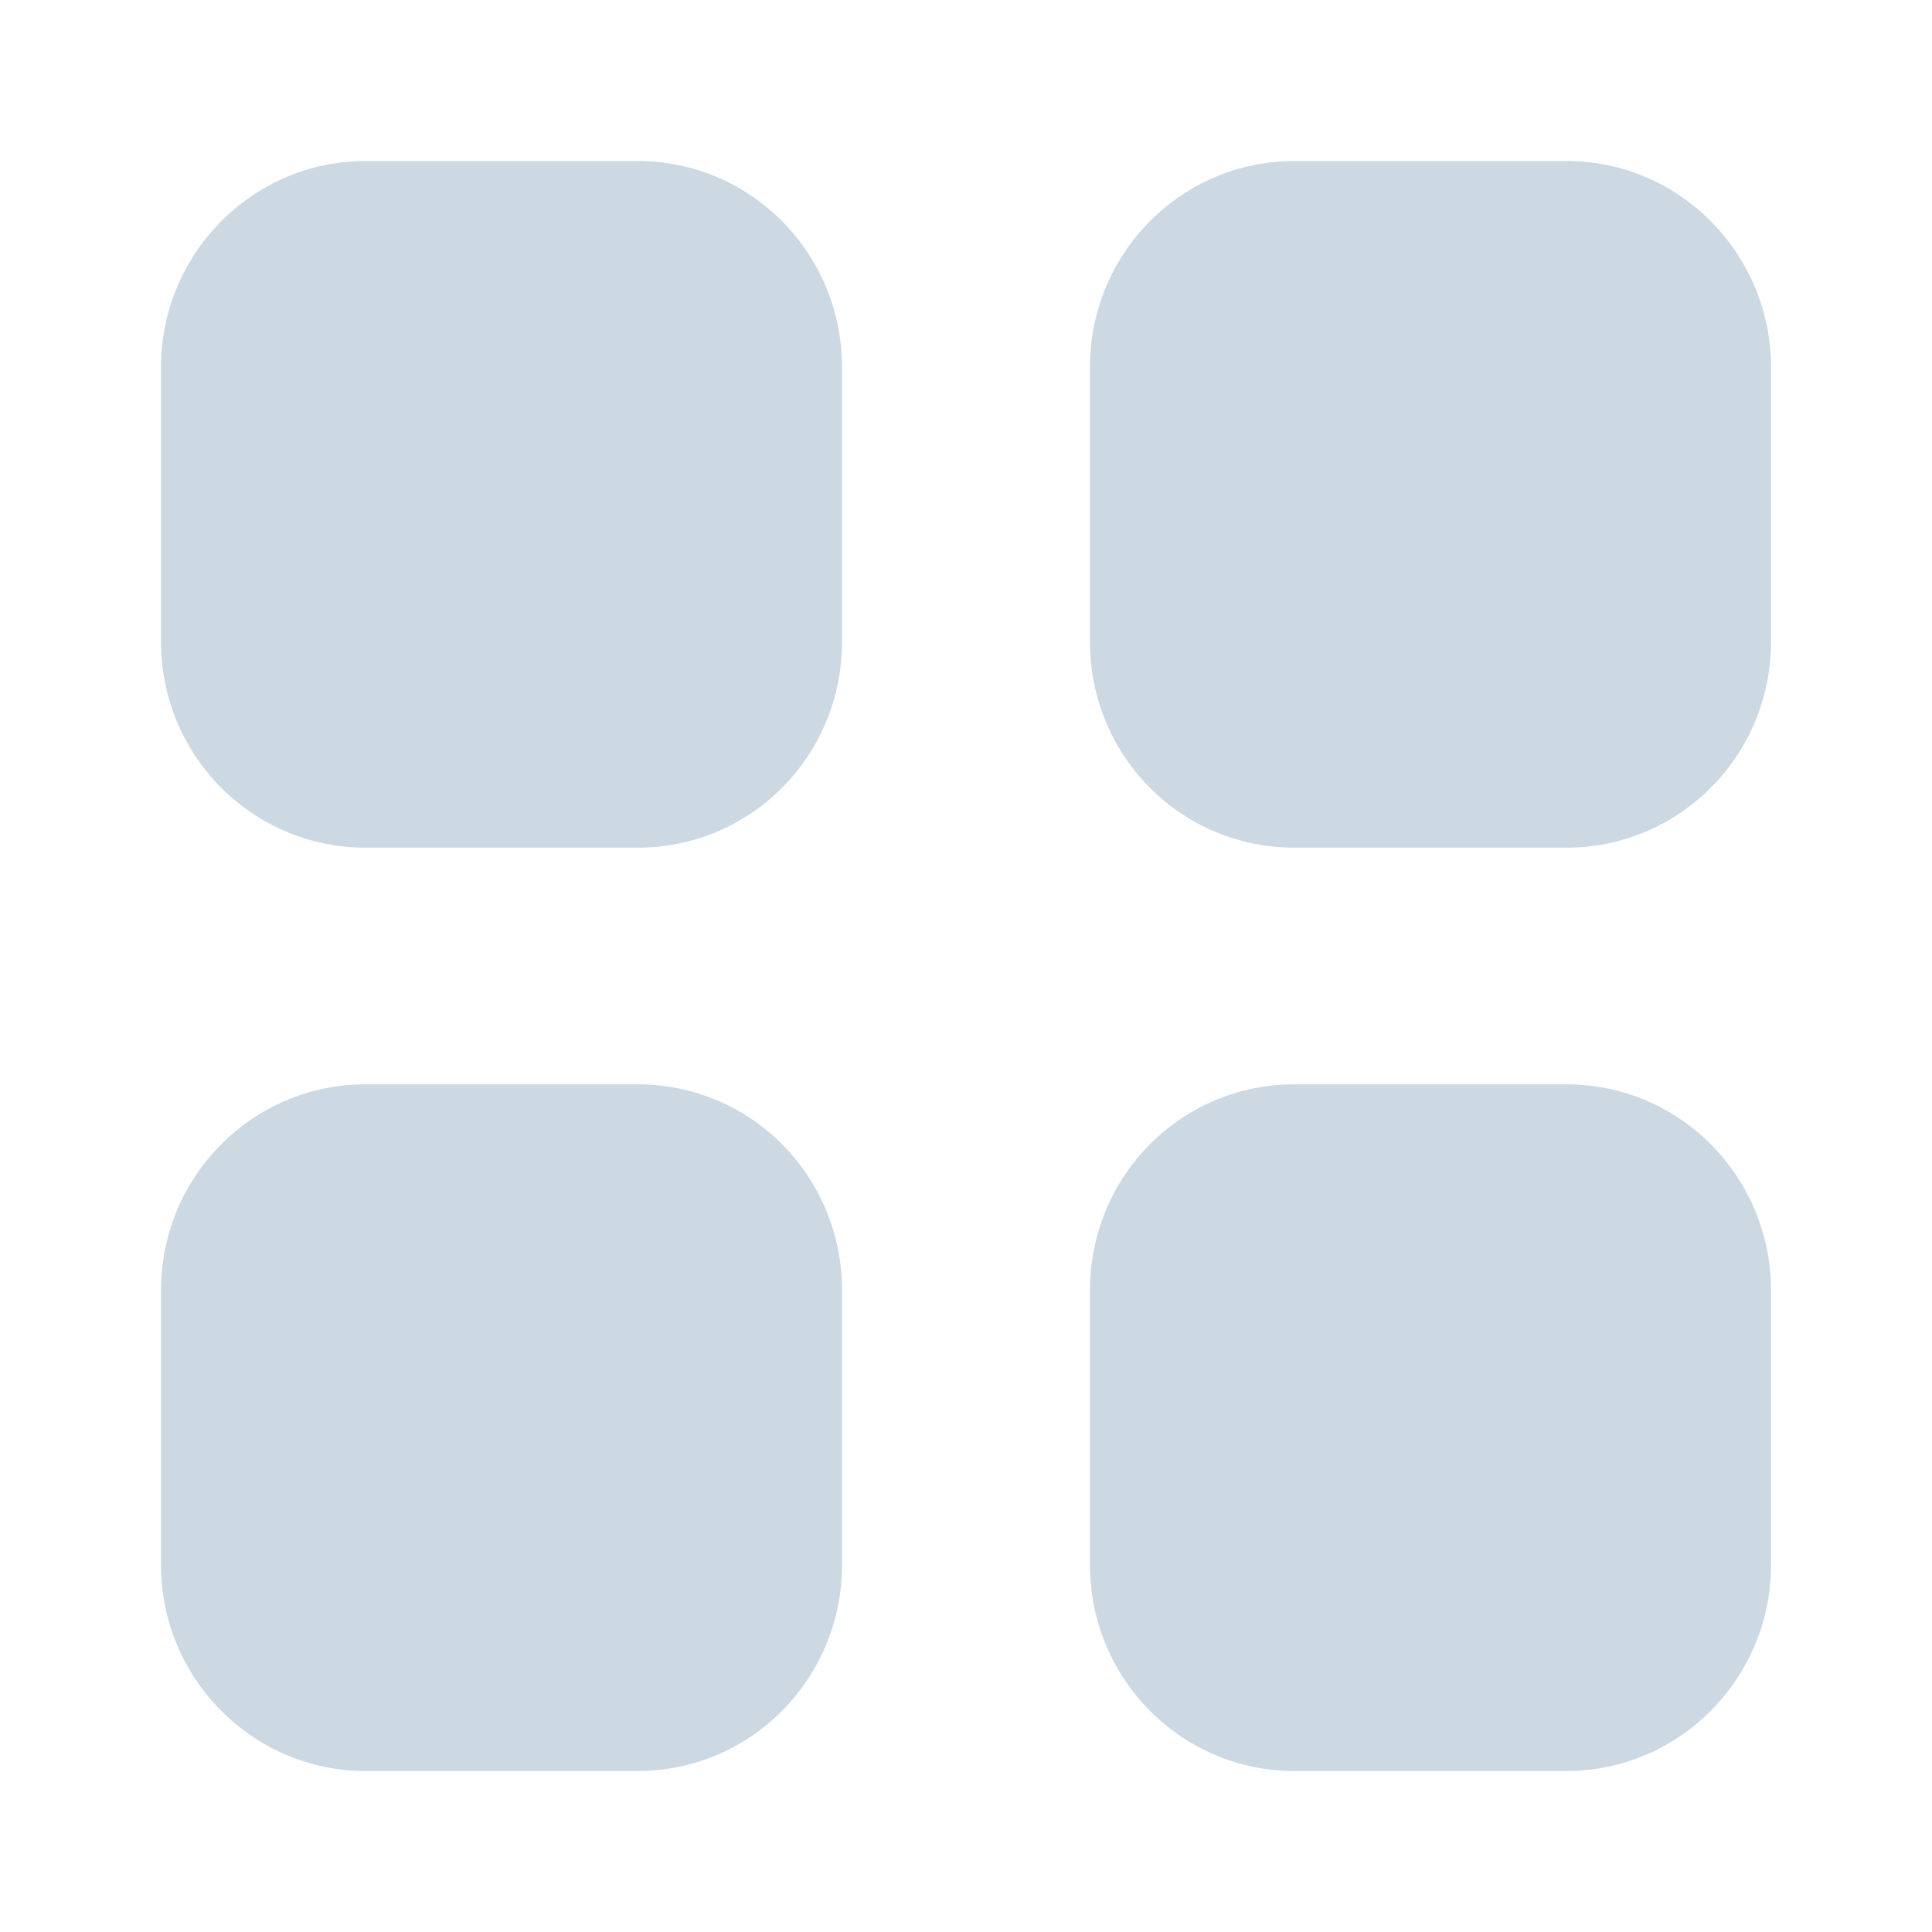
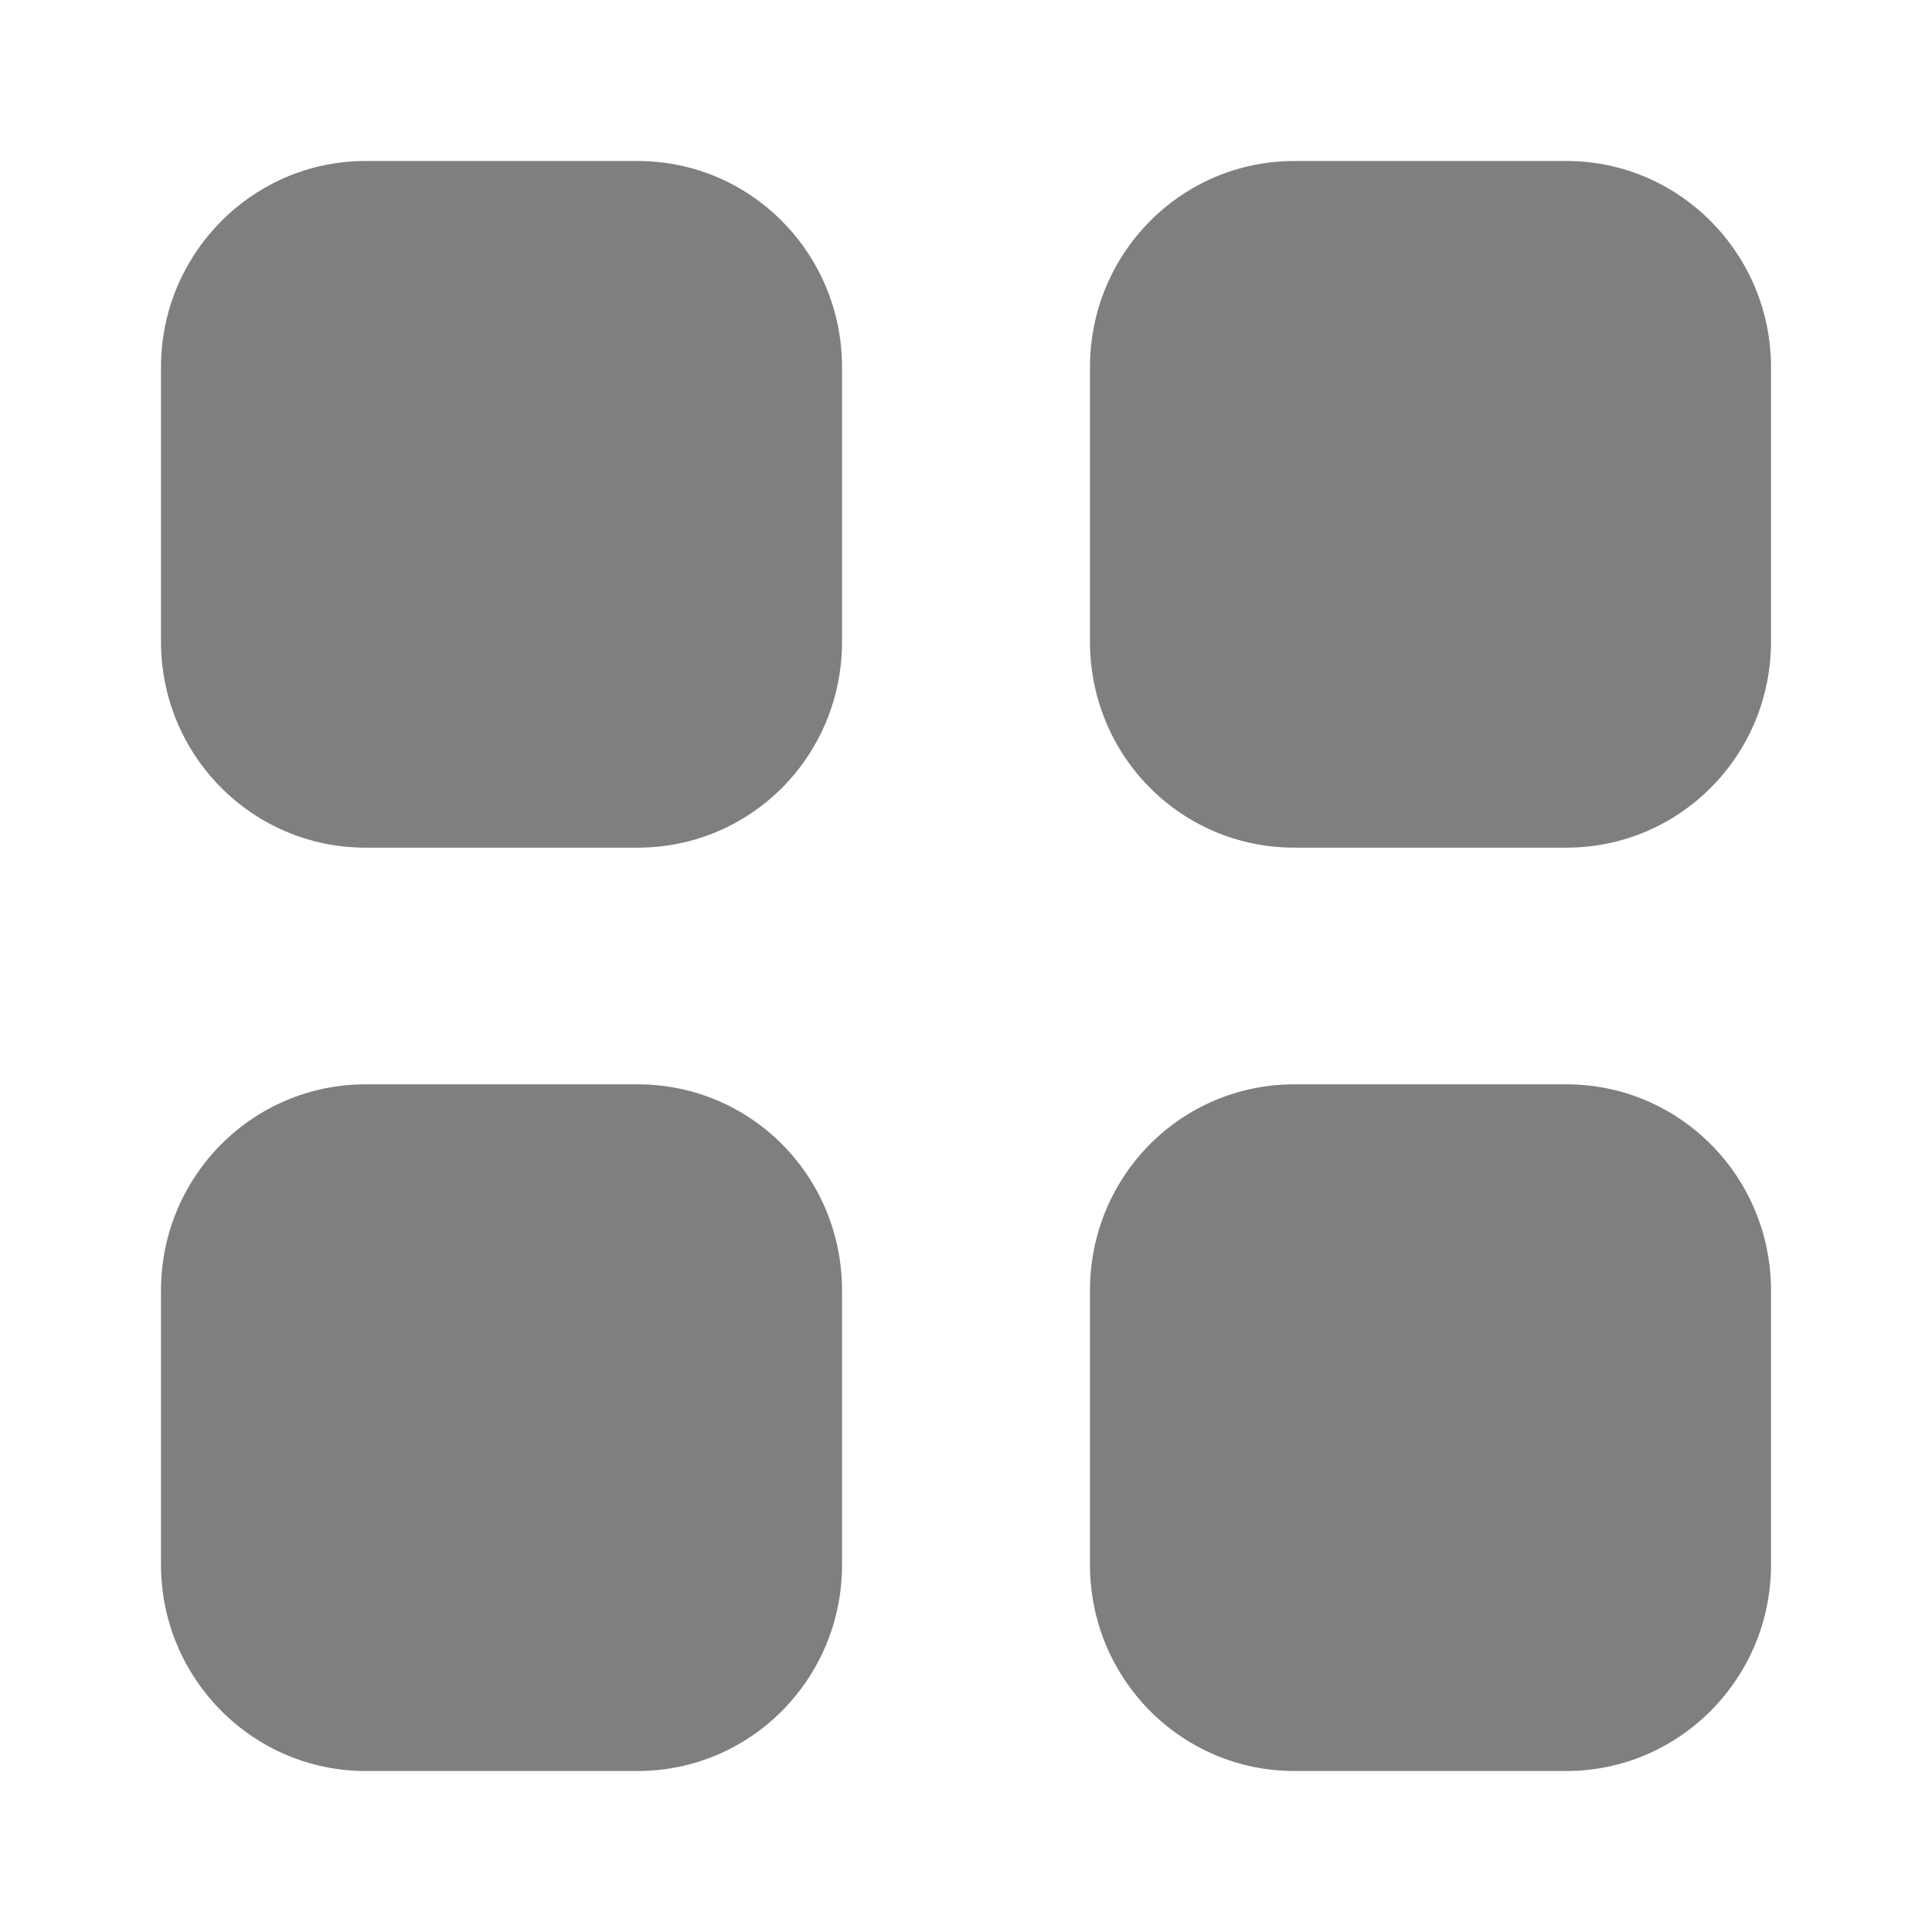
<svg xmlns="http://www.w3.org/2000/svg" width="24" height="24" viewBox="0 0 24 24" fill="none">
  <g id="Iconly/Bold/Category" opacity="0.5">
    <g id="Category">
-       <path id="Category_2" fill-rule="evenodd" clip-rule="evenodd" d="M4.54 2H7.92C9.33 2 10.46 3.15 10.46 4.561V7.97C10.46 9.39 9.33 10.53 7.92 10.53H4.54C3.14 10.53 2 9.39 2 7.97V4.561C2 3.15 3.14 2 4.54 2ZM4.54 13.47H7.92C9.33 13.47 10.46 14.611 10.46 16.031V19.44C10.46 20.85 9.33 22 7.92 22H4.54C3.14 22 2 20.85 2 19.44V16.031C2 14.611 3.14 13.47 4.54 13.47ZM19.46 2H16.08C14.67 2 13.54 3.15 13.54 4.561V7.97C13.54 9.39 14.67 10.53 16.08 10.53H19.46C20.86 10.53 22 9.39 22 7.97V4.561C22 3.15 20.86 2 19.46 2ZM16.08 13.47H19.46C20.86 13.47 22 14.611 22 16.031V19.44C22 20.85 20.86 22 19.46 22H16.08C14.67 22 13.54 20.85 13.54 19.44V16.031C13.54 14.611 14.67 13.47 16.08 13.47Z" fill="#99B2C6" />
+       <path id="Category_2" fill-rule="evenodd" clip-rule="evenodd" d="M4.54 2H7.92C9.33 2 10.46 3.15 10.46 4.561V7.97C10.46 9.39 9.33 10.53 7.92 10.53H4.54C3.14 10.53 2 9.39 2 7.97V4.561C2 3.15 3.14 2 4.54 2ZM4.54 13.47H7.92C9.33 13.47 10.46 14.611 10.46 16.031V19.44C10.46 20.85 9.33 22 7.92 22H4.54C3.14 22 2 20.85 2 19.44V16.031C2 14.611 3.14 13.47 4.54 13.47ZM19.46 2H16.08C14.67 2 13.54 3.15 13.54 4.561V7.97C13.54 9.39 14.67 10.53 16.08 10.53H19.46C20.86 10.53 22 9.39 22 7.97V4.561C22 3.15 20.86 2 19.46 2ZM16.08 13.47H19.46C20.86 13.47 22 14.611 22 16.031V19.44C22 20.85 20.86 22 19.46 22H16.08C14.67 22 13.54 20.85 13.54 19.44V16.031C13.54 14.611 14.67 13.47 16.08 13.47Z" fill="currentColor" />
    </g>
  </g>
</svg>
